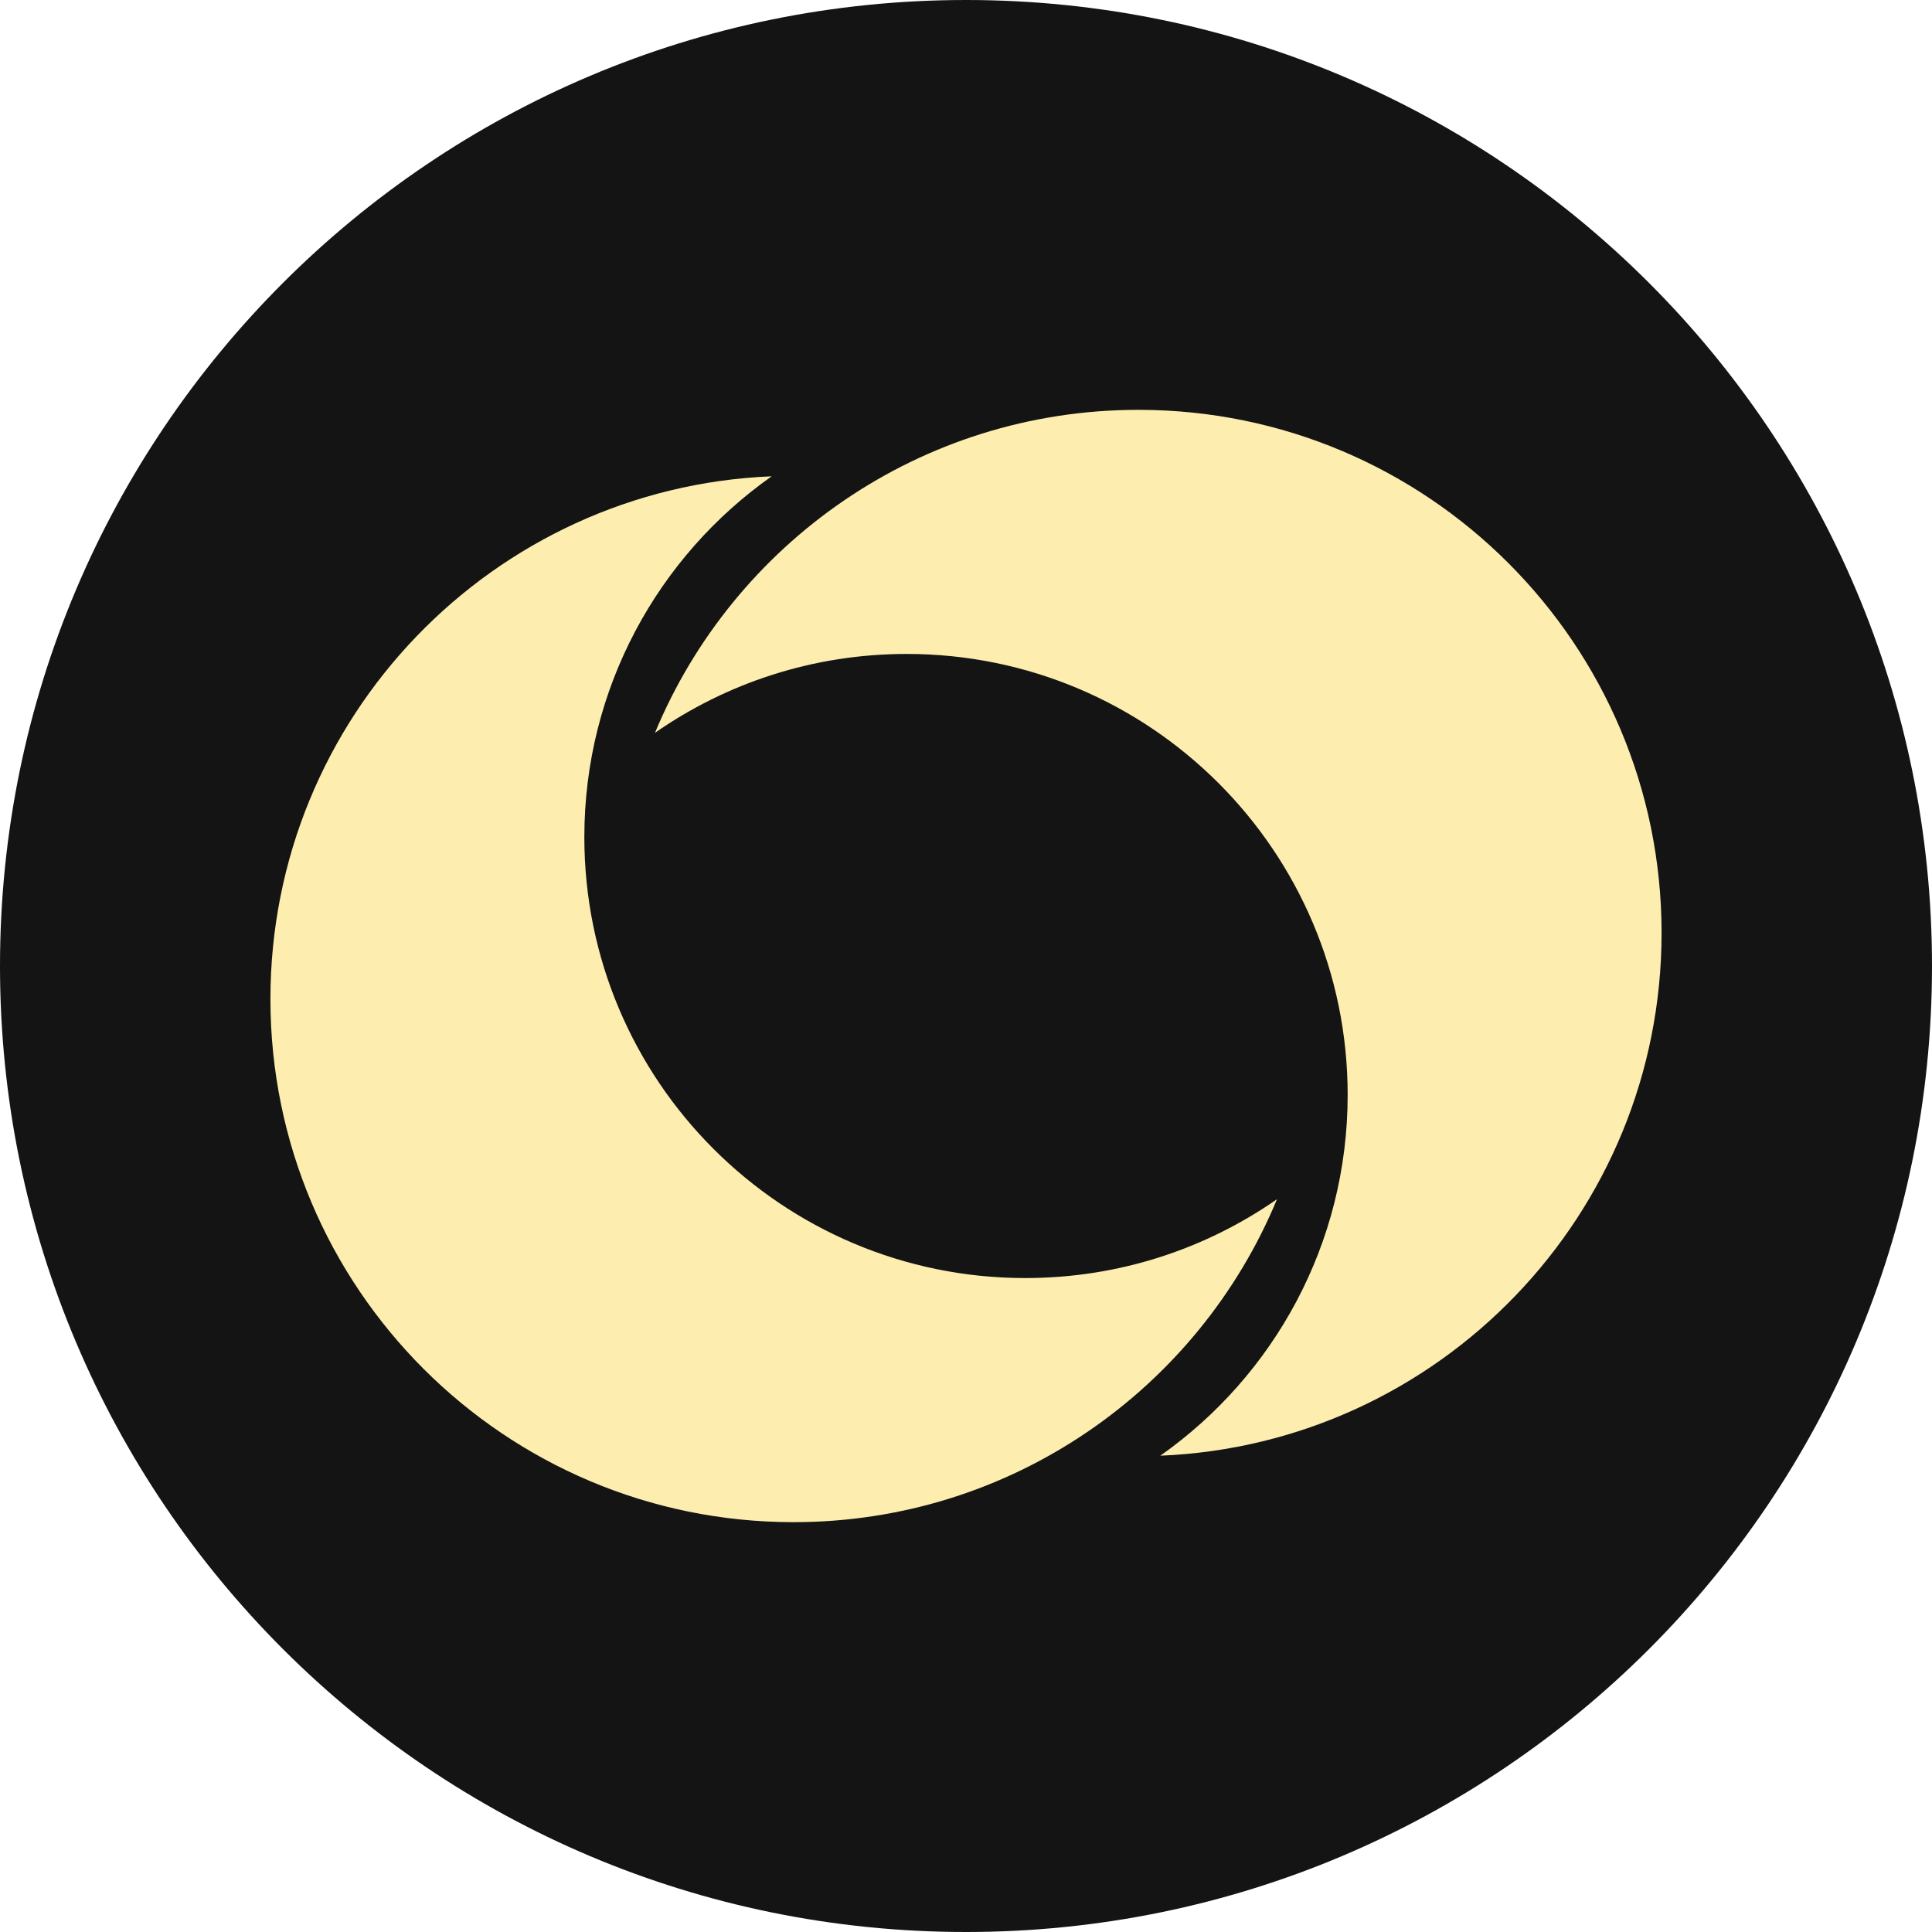
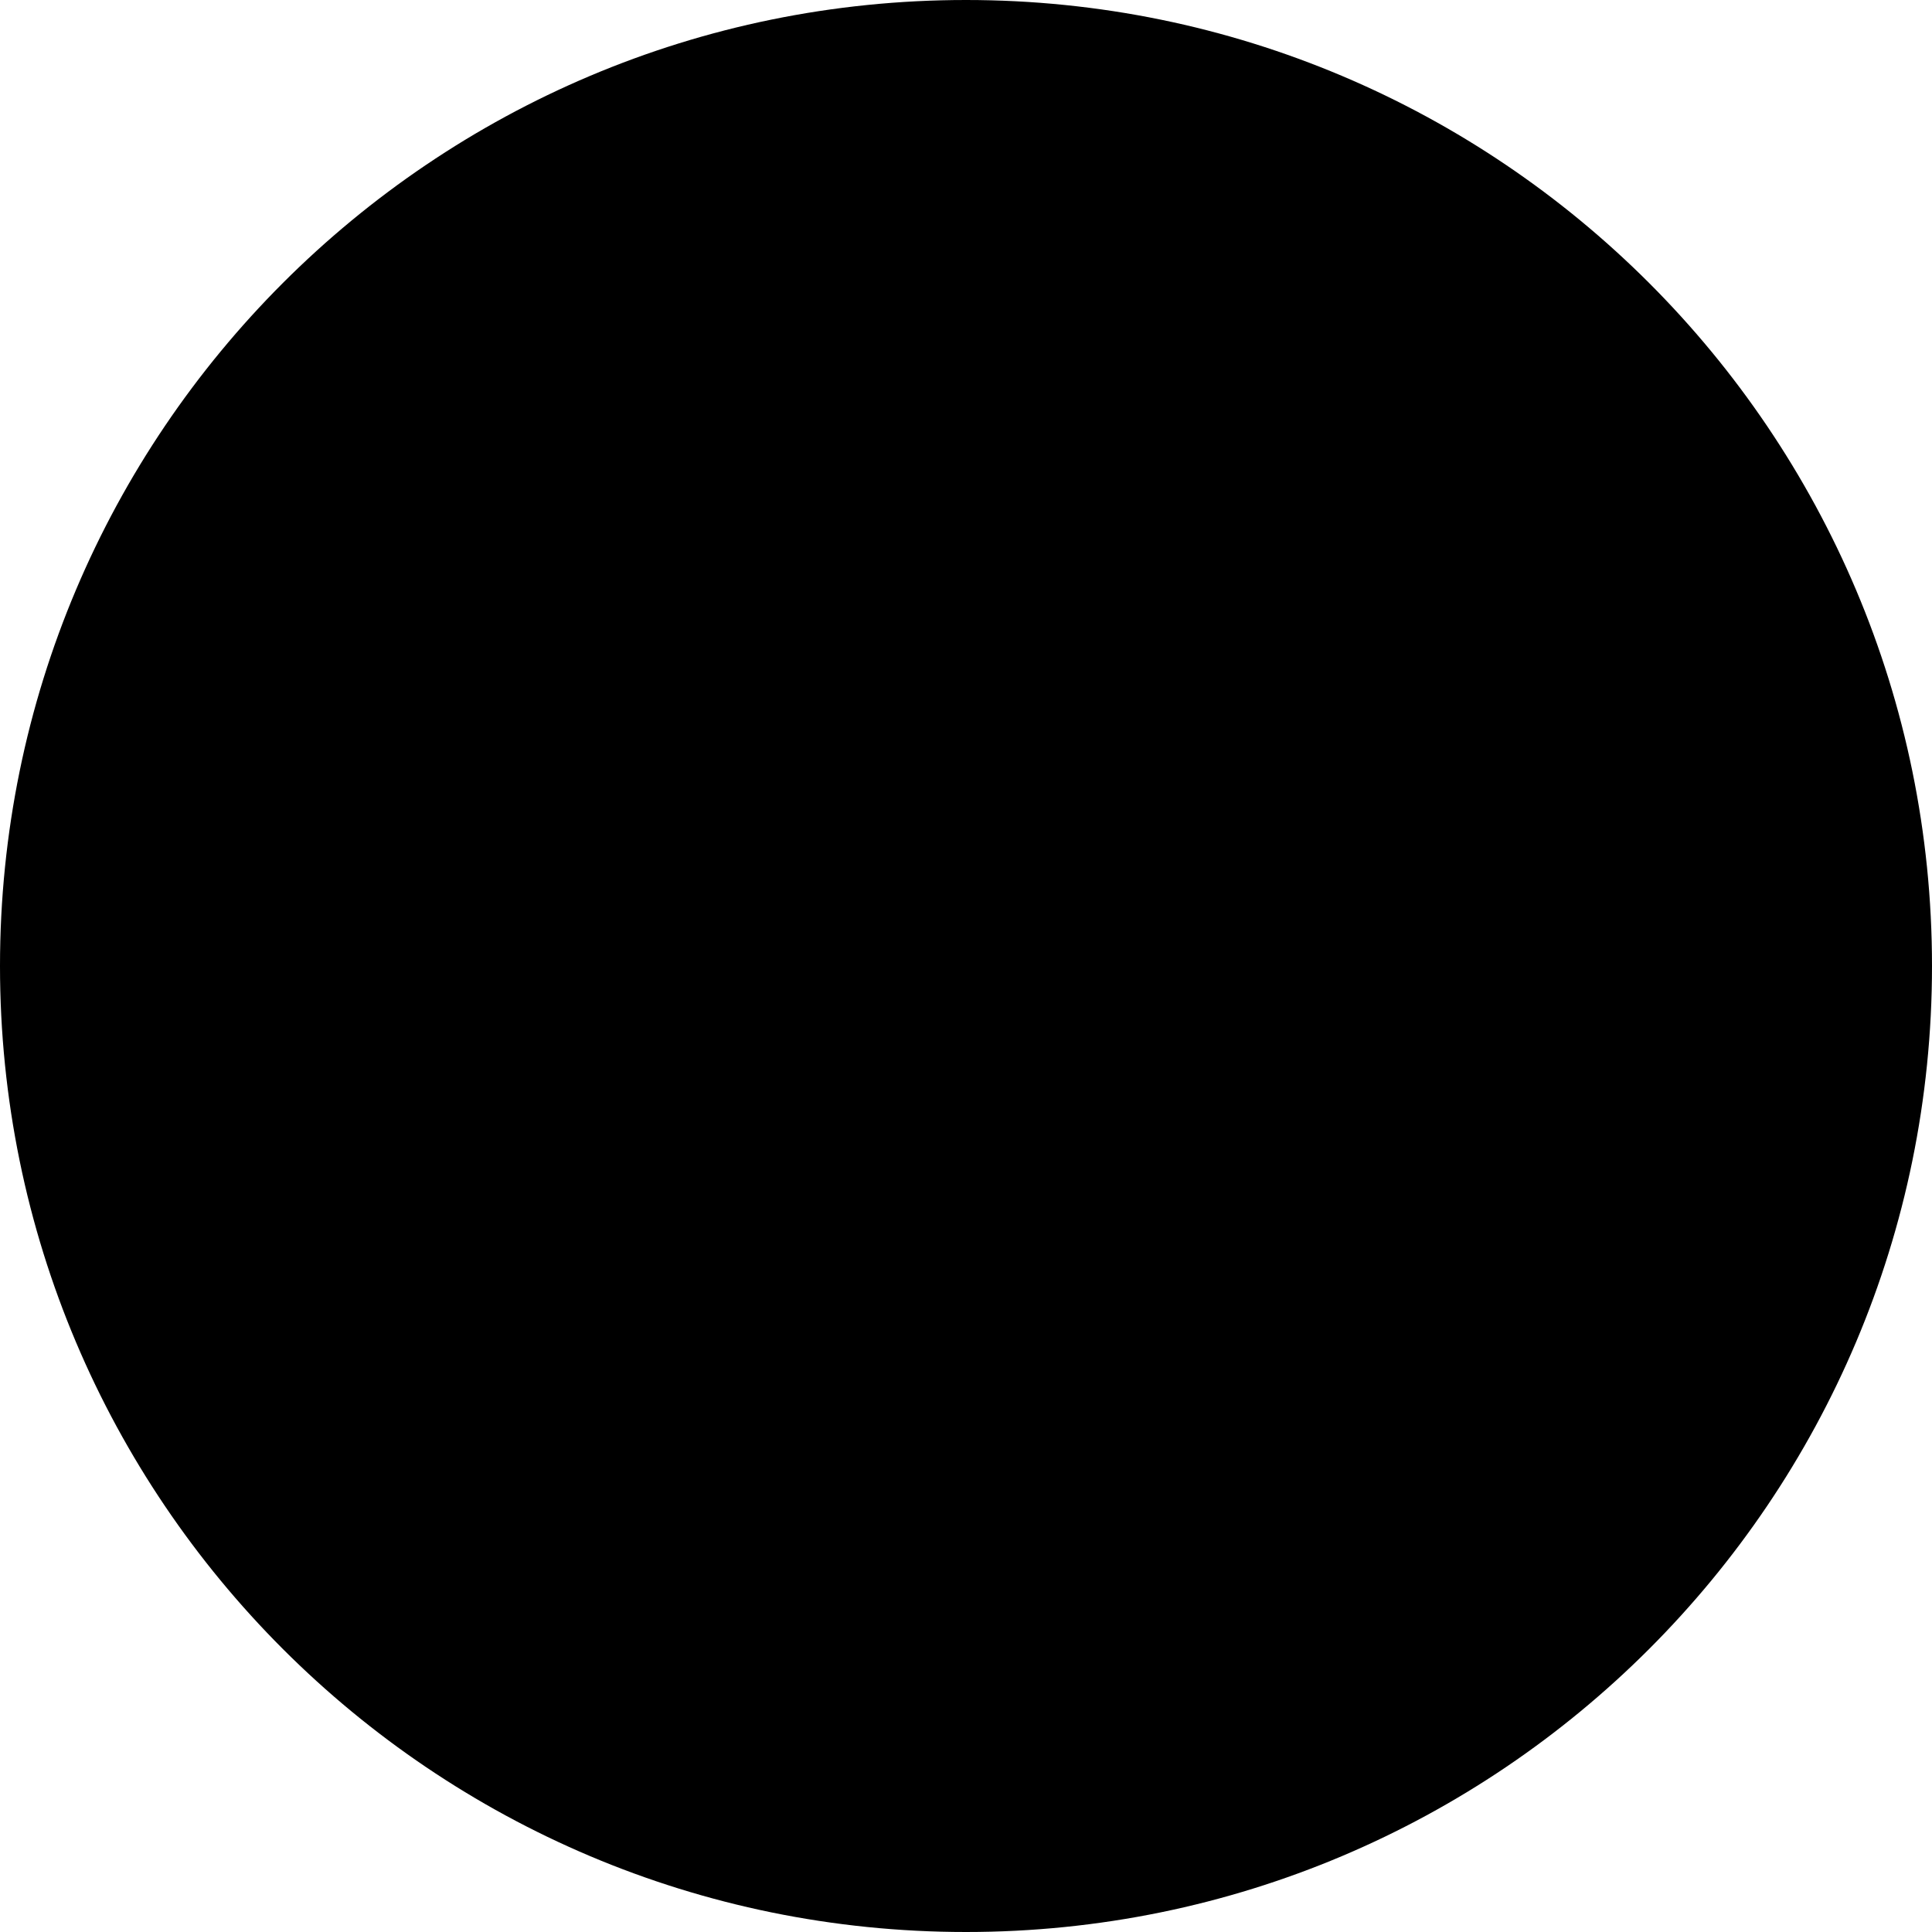
<svg xmlns="http://www.w3.org/2000/svg" preserveAspectRatio="xMidYMid meet" viewBox="0 0 375 375" width="500" height="500">
-   <circle cx="187.5" cy="187.5" r="187.5" fill="hsl(0, 0%, 8%)" />
-   <path fill="hsl(48, 96%, 84%)" d="M247.9 232.74c-13.86 9.66-30.71 15.33-48.89 15.33-47.27 0-85.59-38.32-85.59-85.59 0-28.95 14.37-54.54 36.36-70.03-54.11 2.23-97.29 46.8-97.29 101.46 0 56.08 45.46 101.54 101.54 101.54 42.33 0 78.61-25.9 93.85-62.72z" />
-   <path fill="hsl(48, 96%, 84%)" d="M127.1 142.26c13.86-9.66 30.71-15.33 48.89-15.33 47.27 0 85.59 38.32 85.59 85.59 0 28.95-14.37 54.54-36.36 70.03 54.11-2.23 97.29-46.8 97.29-101.46 0-56.08-45.46-101.54-101.54-101.54-42.33 0-78.61 25.9-93.85 62.72z" />
+   <circle cx="187.5" cy="187.5" r="187.5" fill="oklch(19.3% 0 0)" />
+   <path fill="oklch(95.57% 0.067 95.68)" d="M247.9 232.74c-13.86 9.66-30.71 15.33-48.89 15.33-47.27 0-85.59-38.32-85.59-85.59 0-28.95 14.37-54.54 36.36-70.03-54.11 2.23-97.29 46.8-97.29 101.46 0 56.08 45.46 101.54 101.54 101.54 42.33 0 78.61-25.9 93.85-62.72z" />
+   <path fill="oklch(95.57% 0.067 95.68)" d="M127.1 142.26c13.86-9.66 30.71-15.33 48.89-15.33 47.27 0 85.59 38.32 85.59 85.59 0 28.95-14.37 54.54-36.36 70.03 54.11-2.23 97.29-46.8 97.29-101.46 0-56.08-45.46-101.54-101.54-101.54-42.33 0-78.61 25.9-93.85 62.72z" />
</svg>
